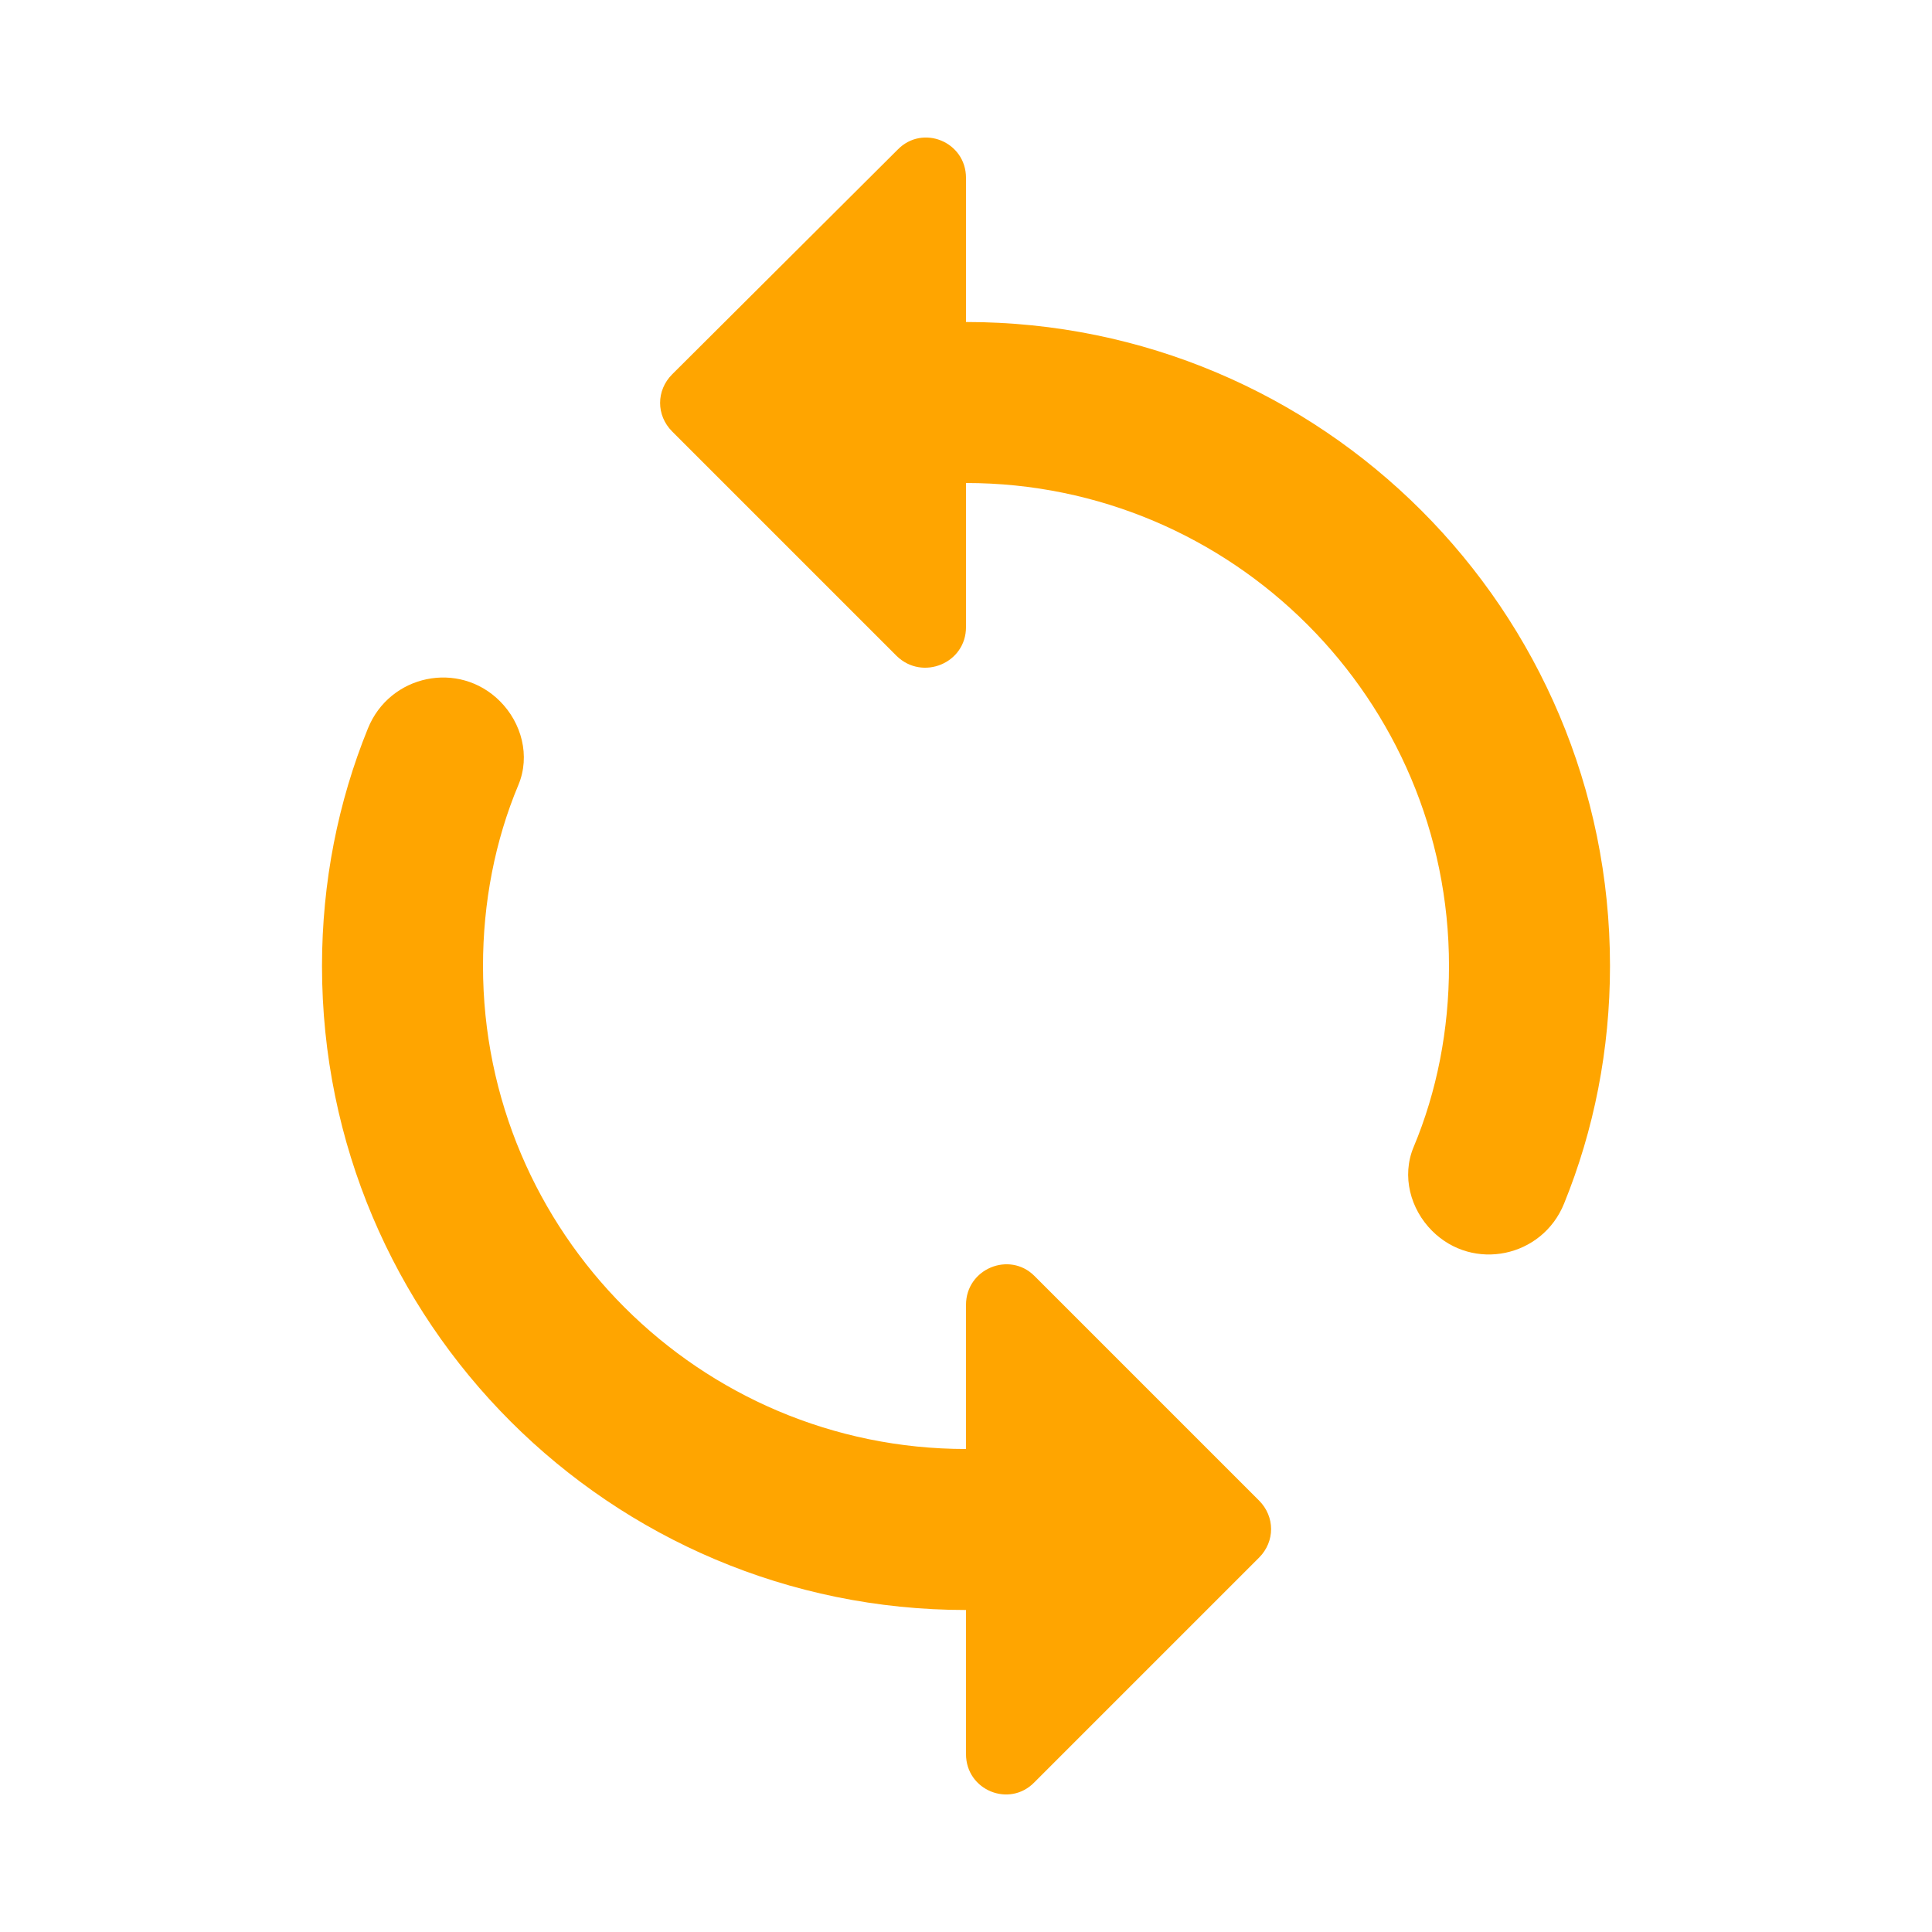
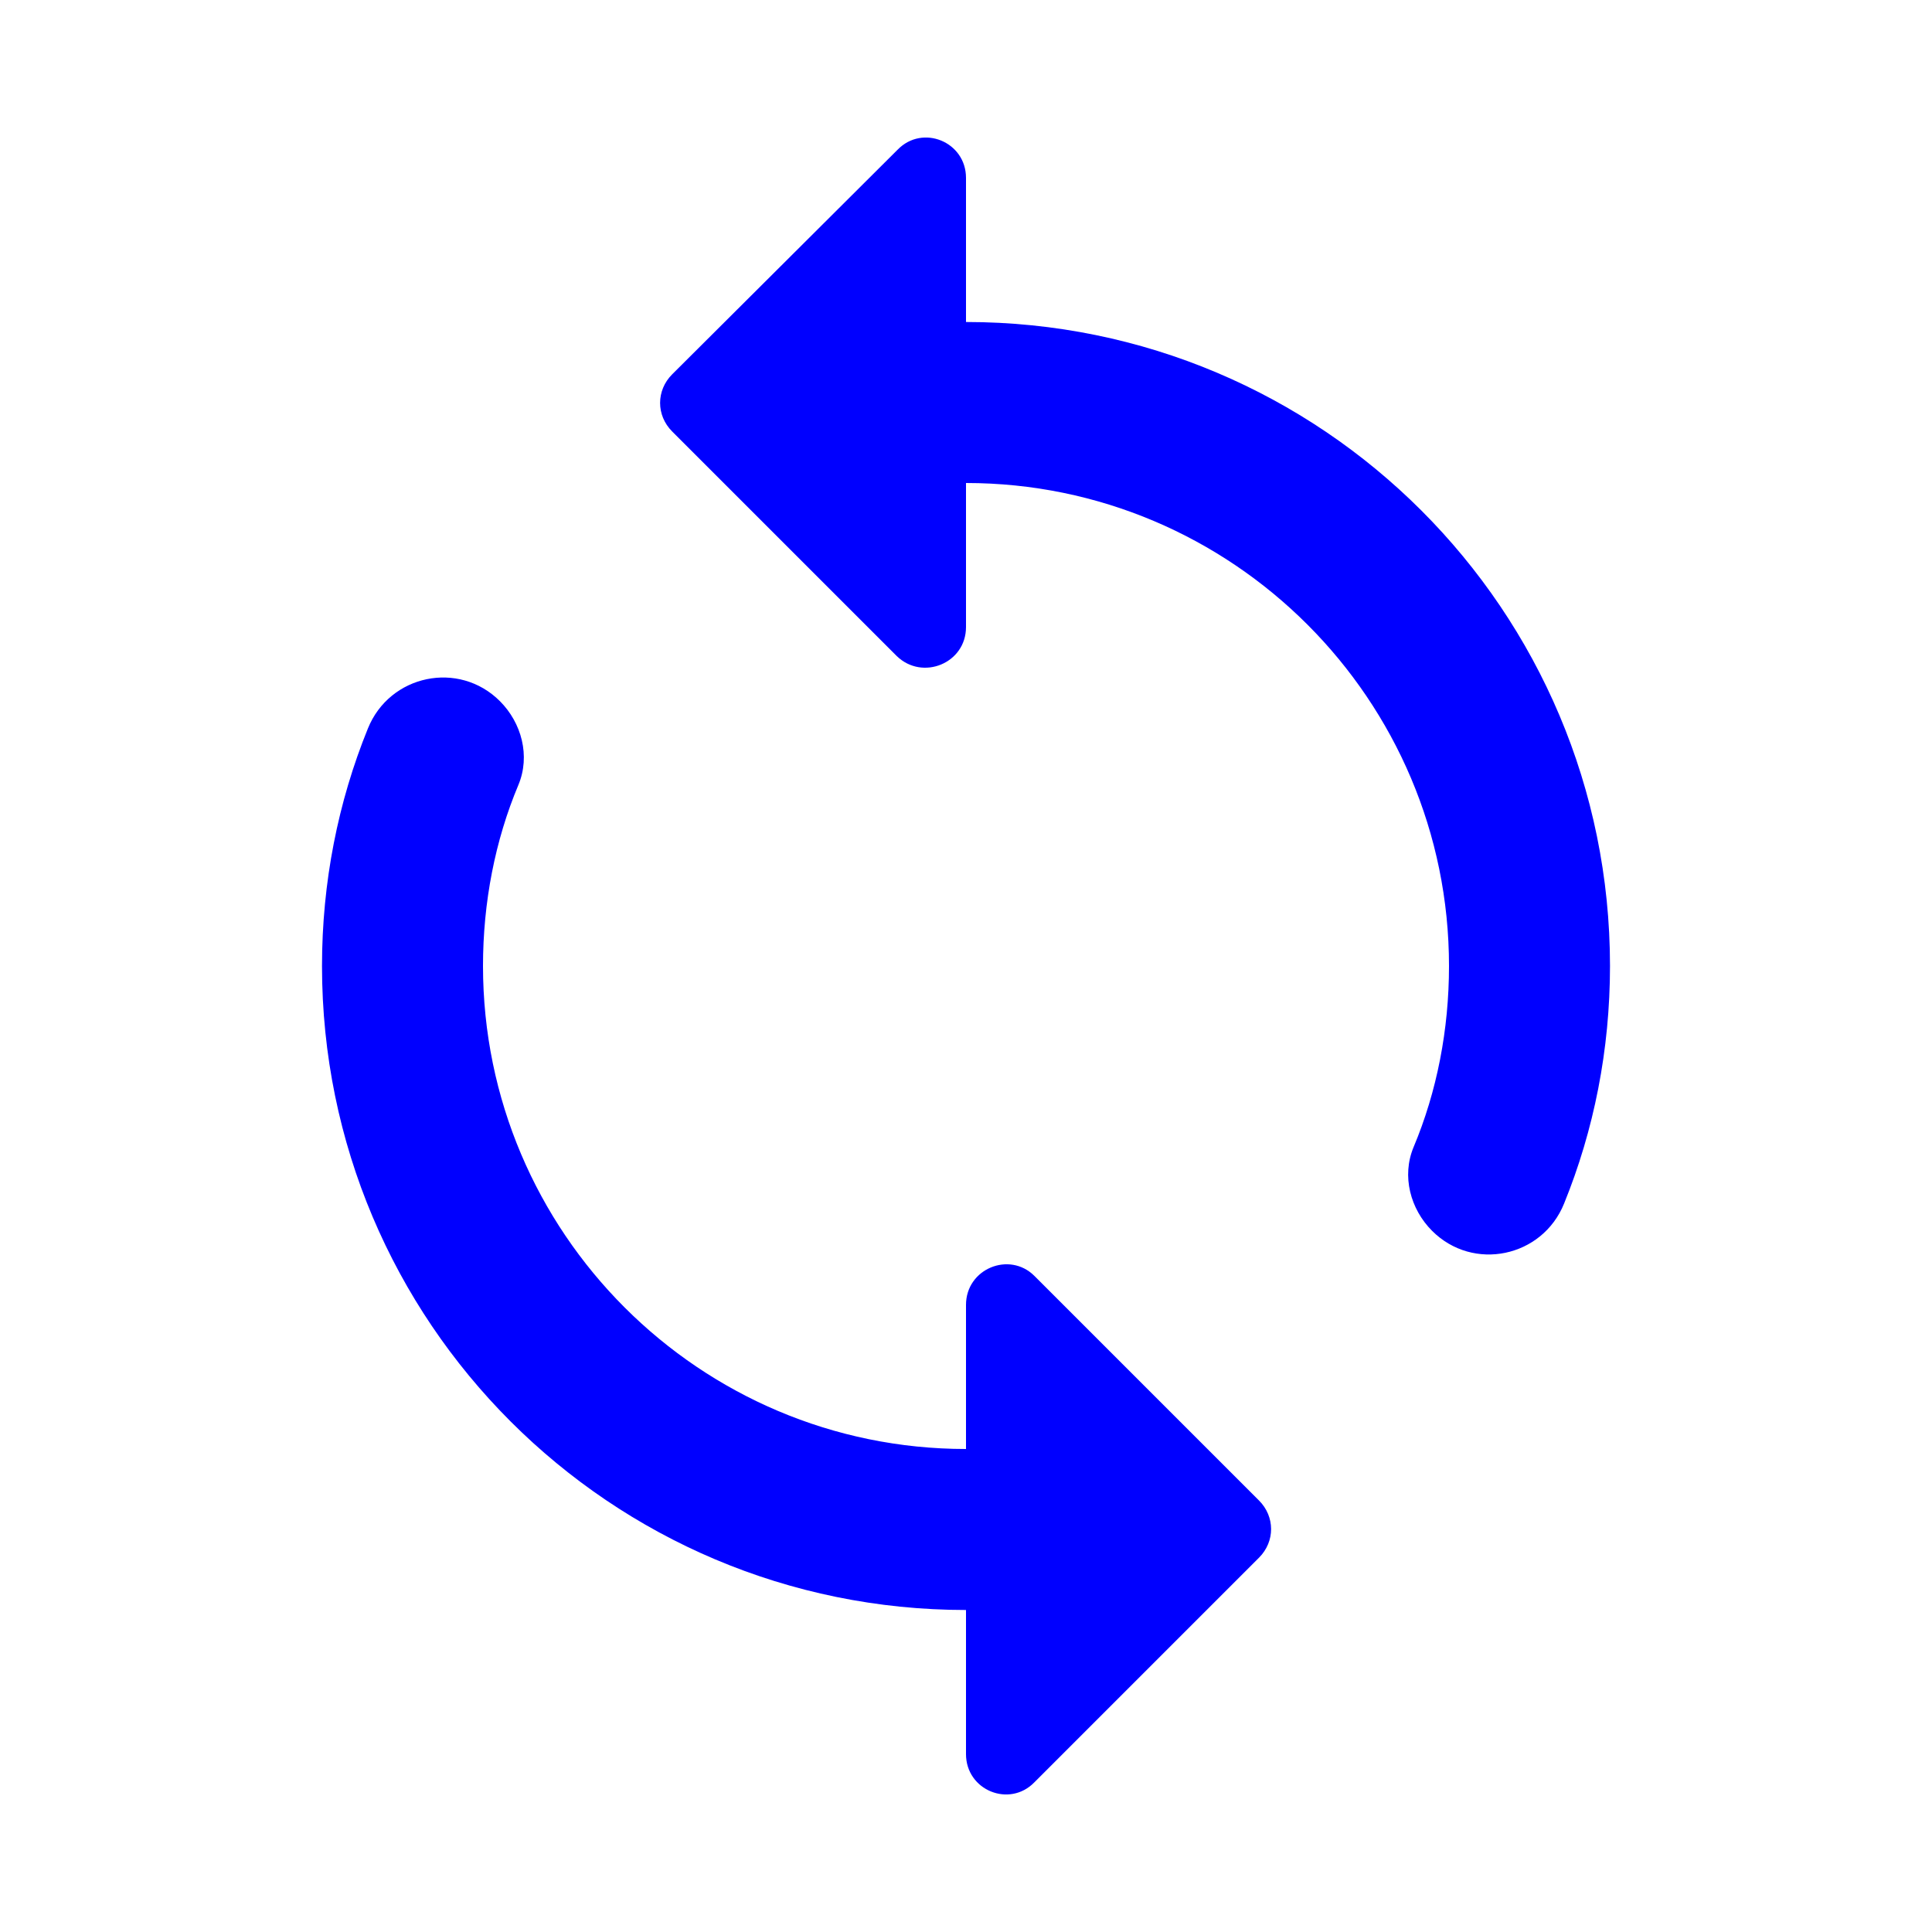
<svg xmlns="http://www.w3.org/2000/svg" width="24" height="24" viewBox="0 0 24 24">
  <path fill="none" d="M.01 0h24v24h-24V0z" />
-   <path fill="orange" d="M12 4V2.21c0-.45-.54-.67-.85-.35l-2.8 2.79c-.2.2-.2.51 0 .71l2.79 2.79c.32.31.86.09.86-.36V6c3.31 0 6 2.69 6 6 0 .79-.15 1.56-.44 2.25-.15.36-.04.77.23 1.04.51.51 1.37.33 1.64-.34.37-.91.57-1.91.57-2.95 0-4.42-3.58-8-8-8zm0 14c-3.31 0-6-2.69-6-6 0-.79.15-1.56.44-2.25.15-.36.04-.77-.23-1.04-.51-.51-1.37-.33-1.64.34C4.2 9.96 4 10.96 4 12c0 4.42 3.58 8 8 8v1.79c0 .45.54.67.85.35l2.79-2.79c.2-.2.2-.51 0-.71l-2.79-2.79c-.31-.31-.85-.09-.85.36V18z" />
+   <path fill="blue" d="M12 4V2.21c0-.45-.54-.67-.85-.35l-2.8 2.79c-.2.2-.2.51 0 .71l2.79 2.79c.32.31.86.09.86-.36V6c3.31 0 6 2.69 6 6 0 .79-.15 1.56-.44 2.25-.15.36-.04.77.23 1.04.51.51 1.37.33 1.64-.34.37-.91.57-1.91.57-2.95 0-4.42-3.58-8-8-8zm0 14c-3.31 0-6-2.69-6-6 0-.79.15-1.56.44-2.25.15-.36.04-.77-.23-1.04-.51-.51-1.37-.33-1.64.34C4.2 9.96 4 10.96 4 12c0 4.42 3.58 8 8 8v1.79c0 .45.54.67.85.35l2.79-2.79c.2-.2.2-.51 0-.71l-2.79-2.79c-.31-.31-.85-.09-.85.36V18z" />
</svg>
